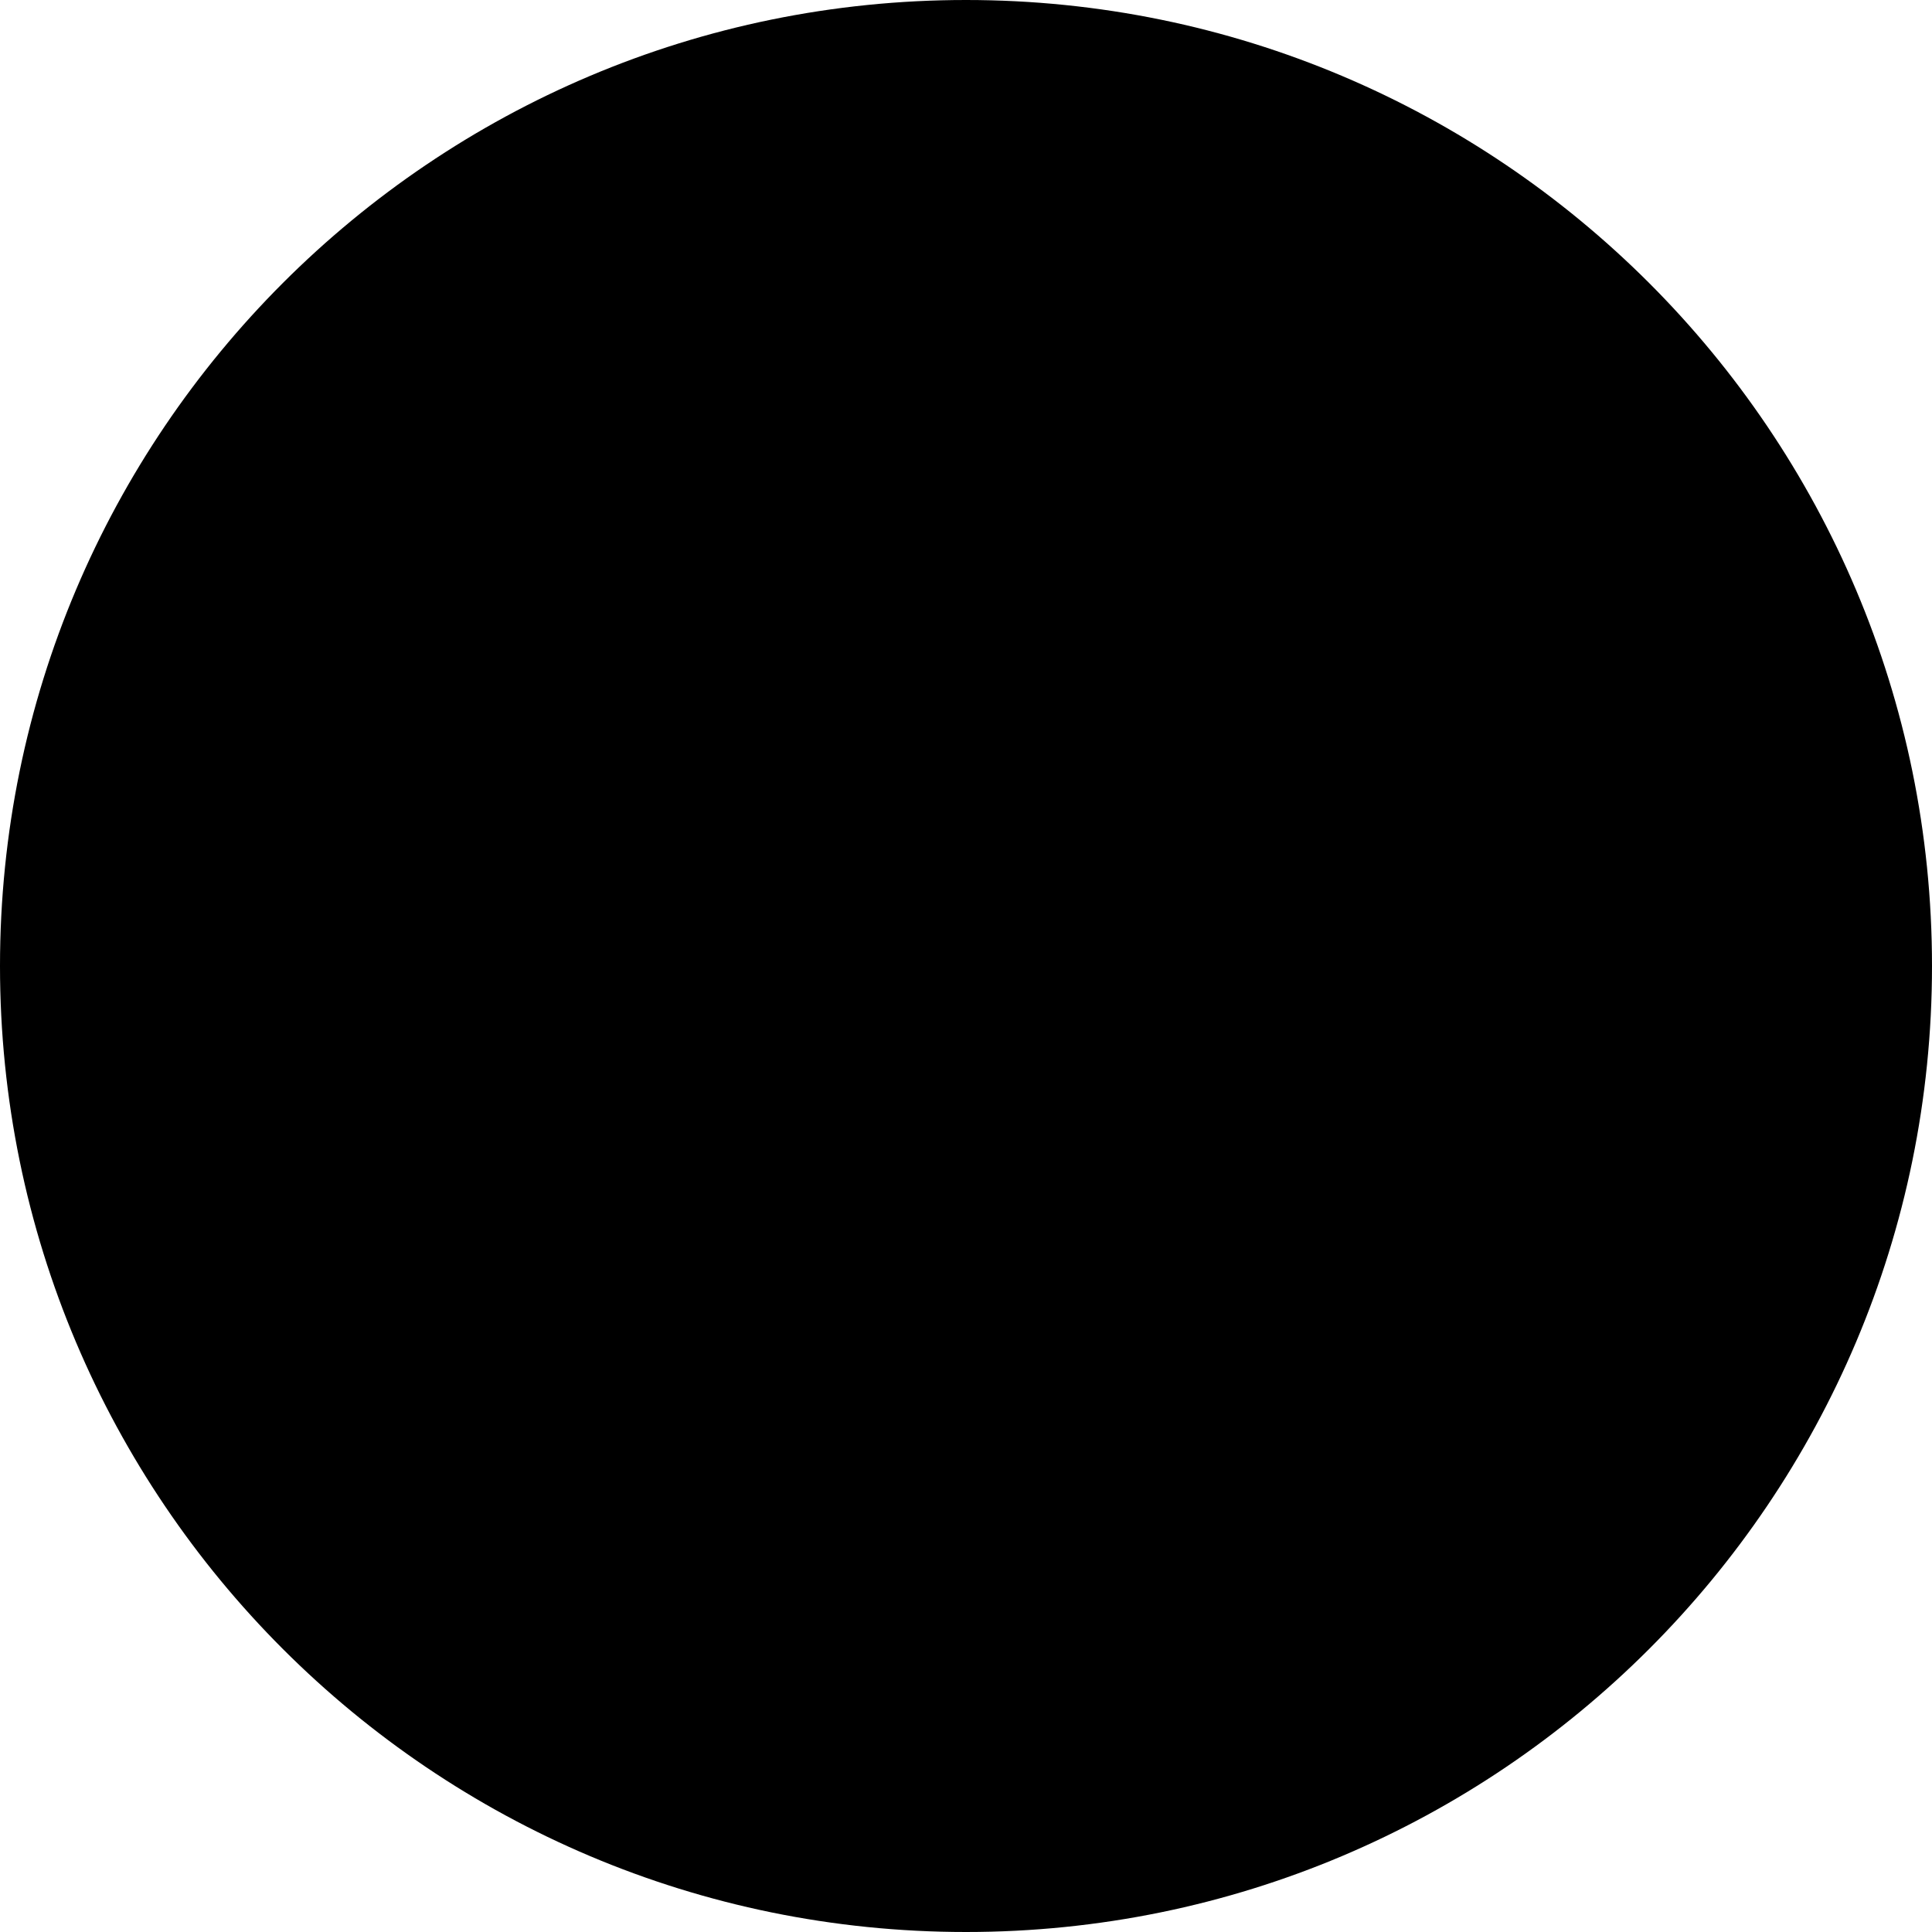
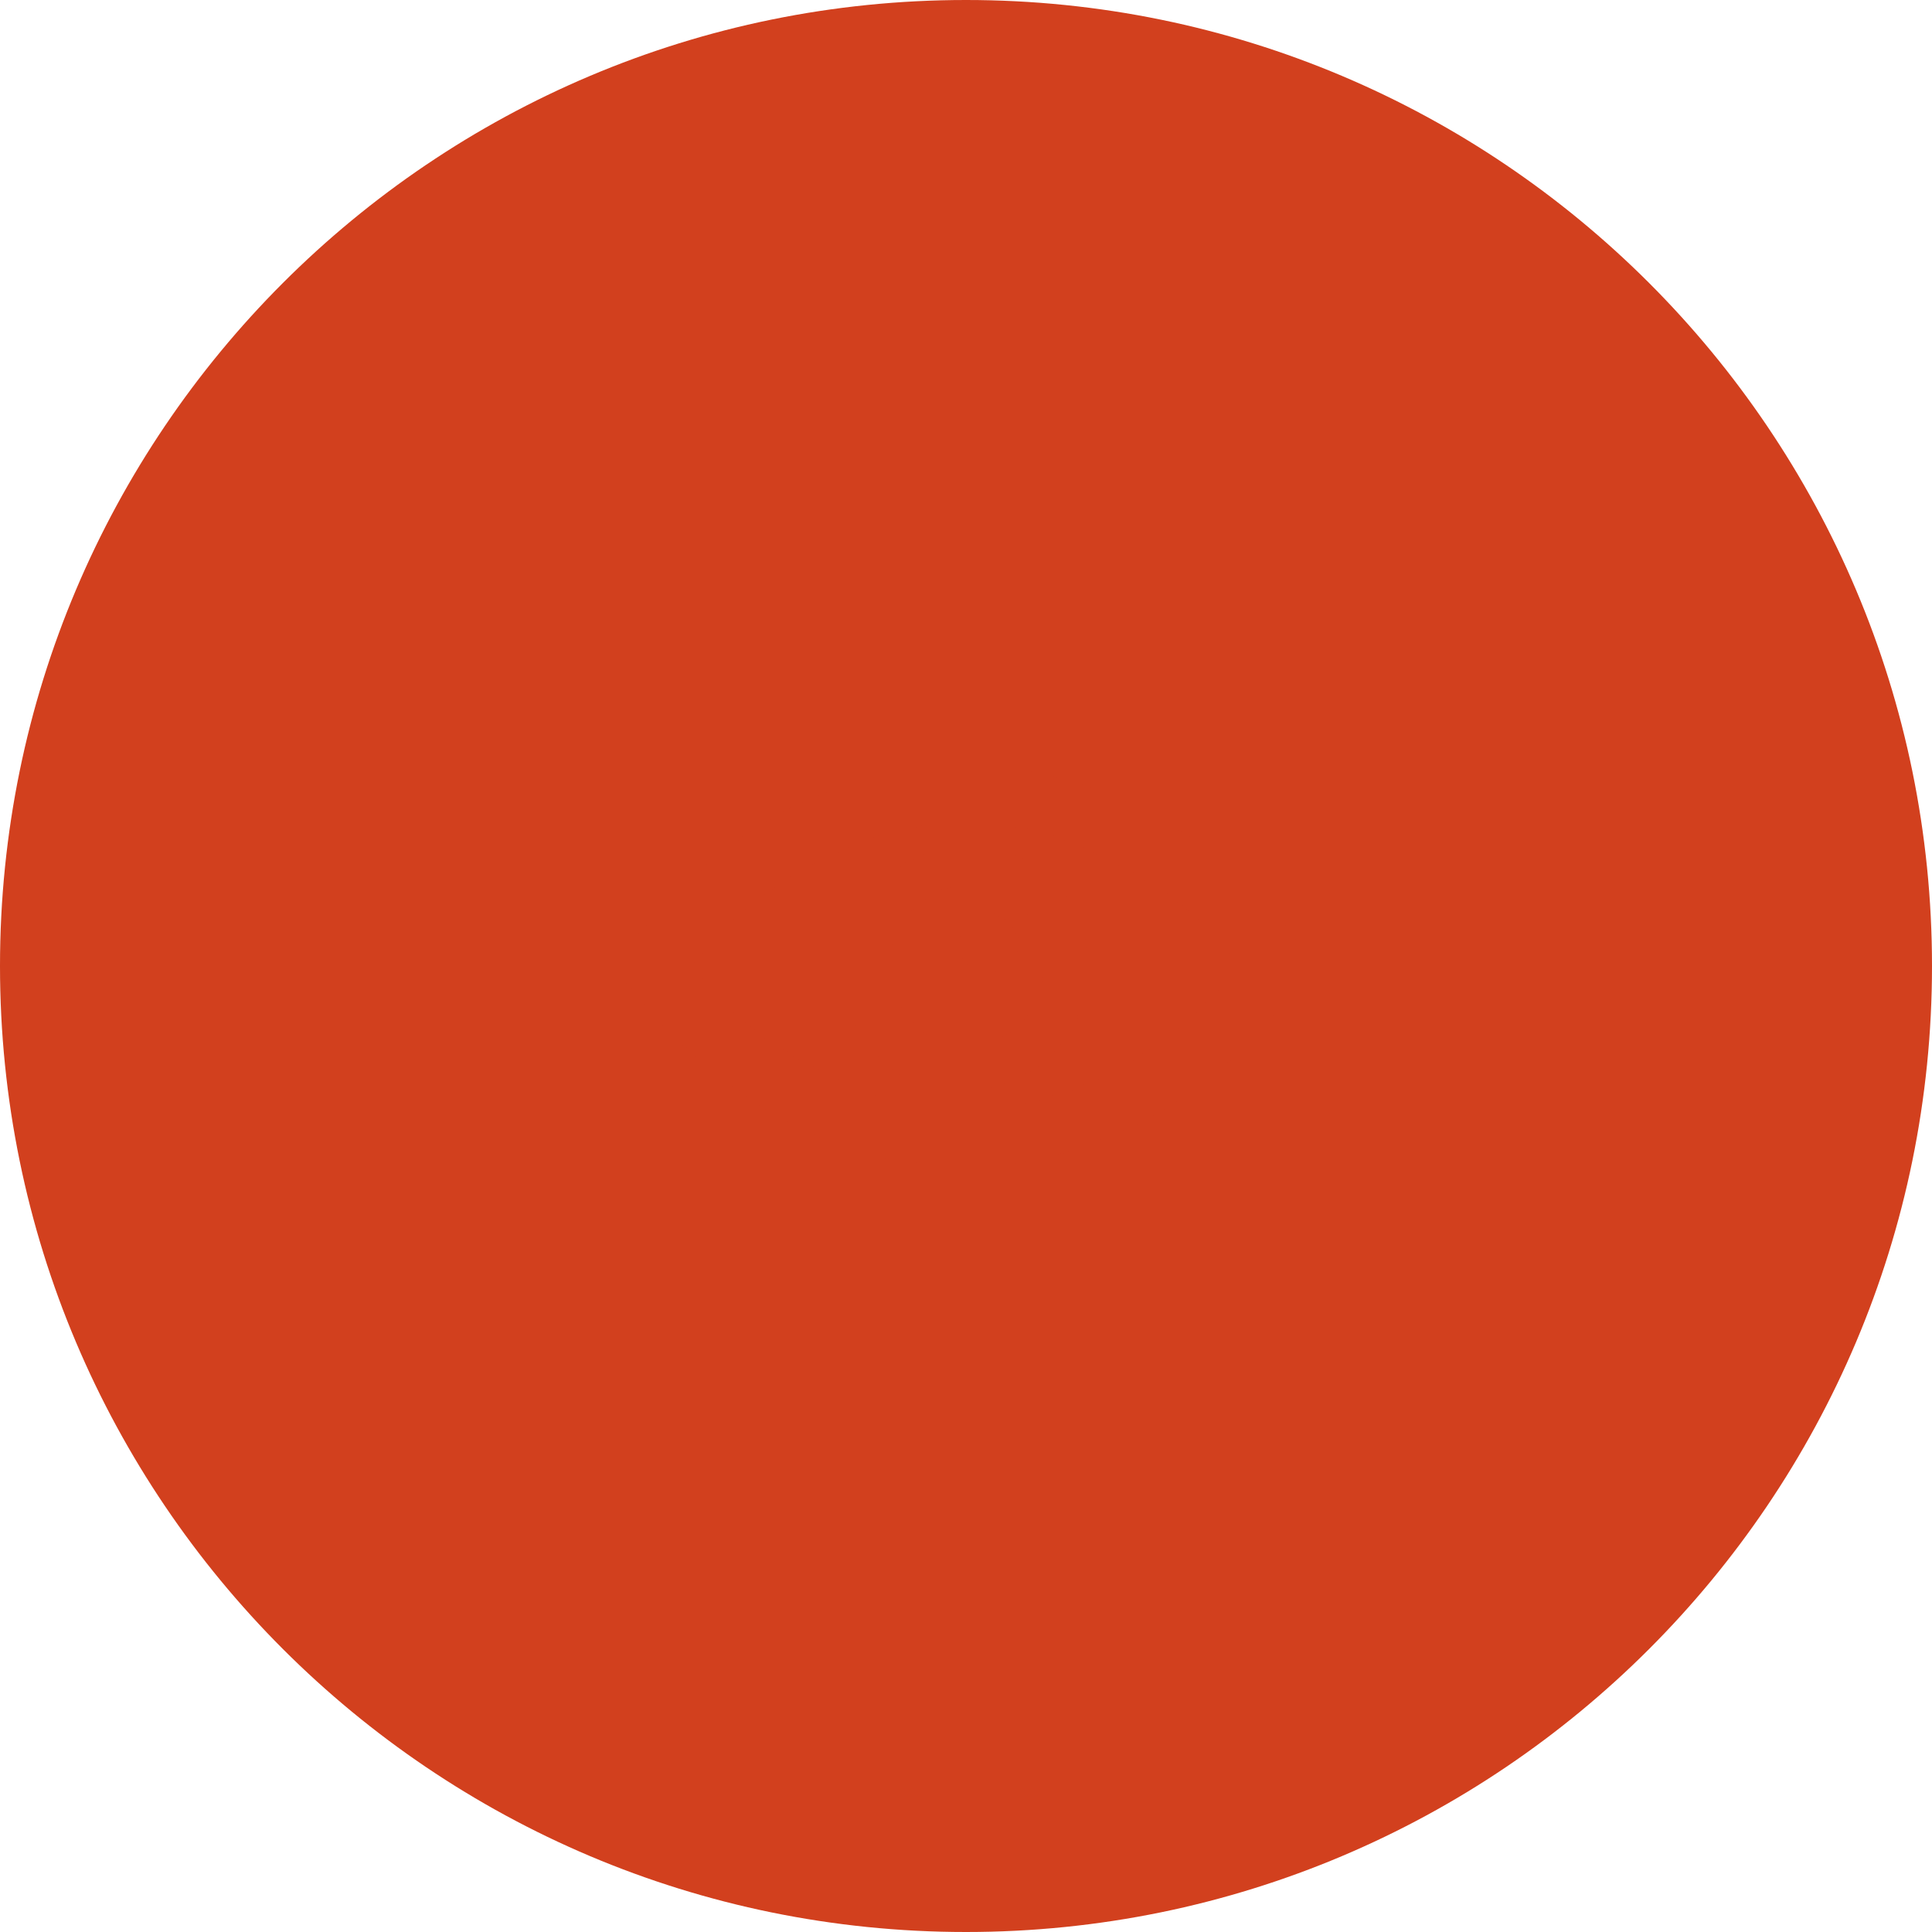
- <svg xmlns="http://www.w3.org/2000/svg" viewBox="0 0 85 85" class="qodef-eye">
+ <svg xmlns="http://www.w3.org/2000/svg" fill="#d2401e" viewBox="0 0 85 85" class="qodef-eye">
  <circle cx="42.5" cy="42.5" r="42.5" />
  <path d="M57.3 43.2c-.2.3-.4.6-.8 1-.3.4-.9 1-1.9 2-.9.9-1.9 1.7-3 2.4s-2.4 1.3-4.1 1.9c-1.7.6-3.3.8-5.1.8-5.5 0-10.5-2.7-14.8-8-.3-.5-.3-1 0-1.5.2-.3.4-.6.8-1 .3-.4.9-1 1.9-2 .9-.9 1.9-1.7 3-2.4s2.4-1.3 4.1-1.9c1.7-.6 3.3-.8 5.1-.8 1.7 0 3.4.3 5.1.8 1.7.6 3 1.2 4.1 1.9 1.1.7 2.1 1.5 3 2.4.9.9 1.6 1.6 1.9 2 .3.4.6.7.8 1 .2.5.2.9-.1 1.4zm-2.7-.7c-.7-.9-1.5-1.7-2.4-2.5-.9-.8-2.3-1.6-4.1-2.5-1.8-.9-3.7-1.3-5.6-1.3-1.9 0-3.8.4-5.6 1.3-1.8.8-3.2 1.7-4.1 2.5-.9.8-1.7 1.6-2.4 2.5.7.9 1.5 1.7 2.4 2.5.9.8 2.3 1.6 4.1 2.5 1.8.9 3.7 1.3 5.6 1.3 4.6-.1 8.6-2.2 12.1-6.3zm-7.8-3.2c.9 1.2 1.2 2.6 1 4-.2 1.5-.9 2.7-2.1 3.6-1.1.7-2.2 1.1-3.3 1.1h-.7c-1.5-.2-2.7-.9-3.6-2.1-.9-1.2-1.2-2.5-1-4 .2-1.5.9-2.6 2.1-3.5 1.2-.9 2.6-1.3 4-1.1 1.5.1 2.7.8 3.6 2zm-.9 3.7c.1-1-.1-1.8-.6-2.6-.5-.7-1.3-1.2-2.3-1.3-.9-.2-1.8 0-2.5.6-.7.5-1.2 1.3-1.3 2.3-.1 1 .1 1.8.6 2.6.5.7 1.3 1.2 2.3 1.3.9.2 1.8 0 2.5-.6s1.1-1.3 1.3-2.3zm-3.3-2.4c-.3.2-.4.5-.4.9s.1.7.4.9c.2.2.5.4.9.4s.7-.1.9-.4c.3-.3.4-.6.4-.9 0-.3-.1-.6-.4-.9-.3-.3-.6-.4-.9-.4s-.7.1-.9.4z" />
</svg>
